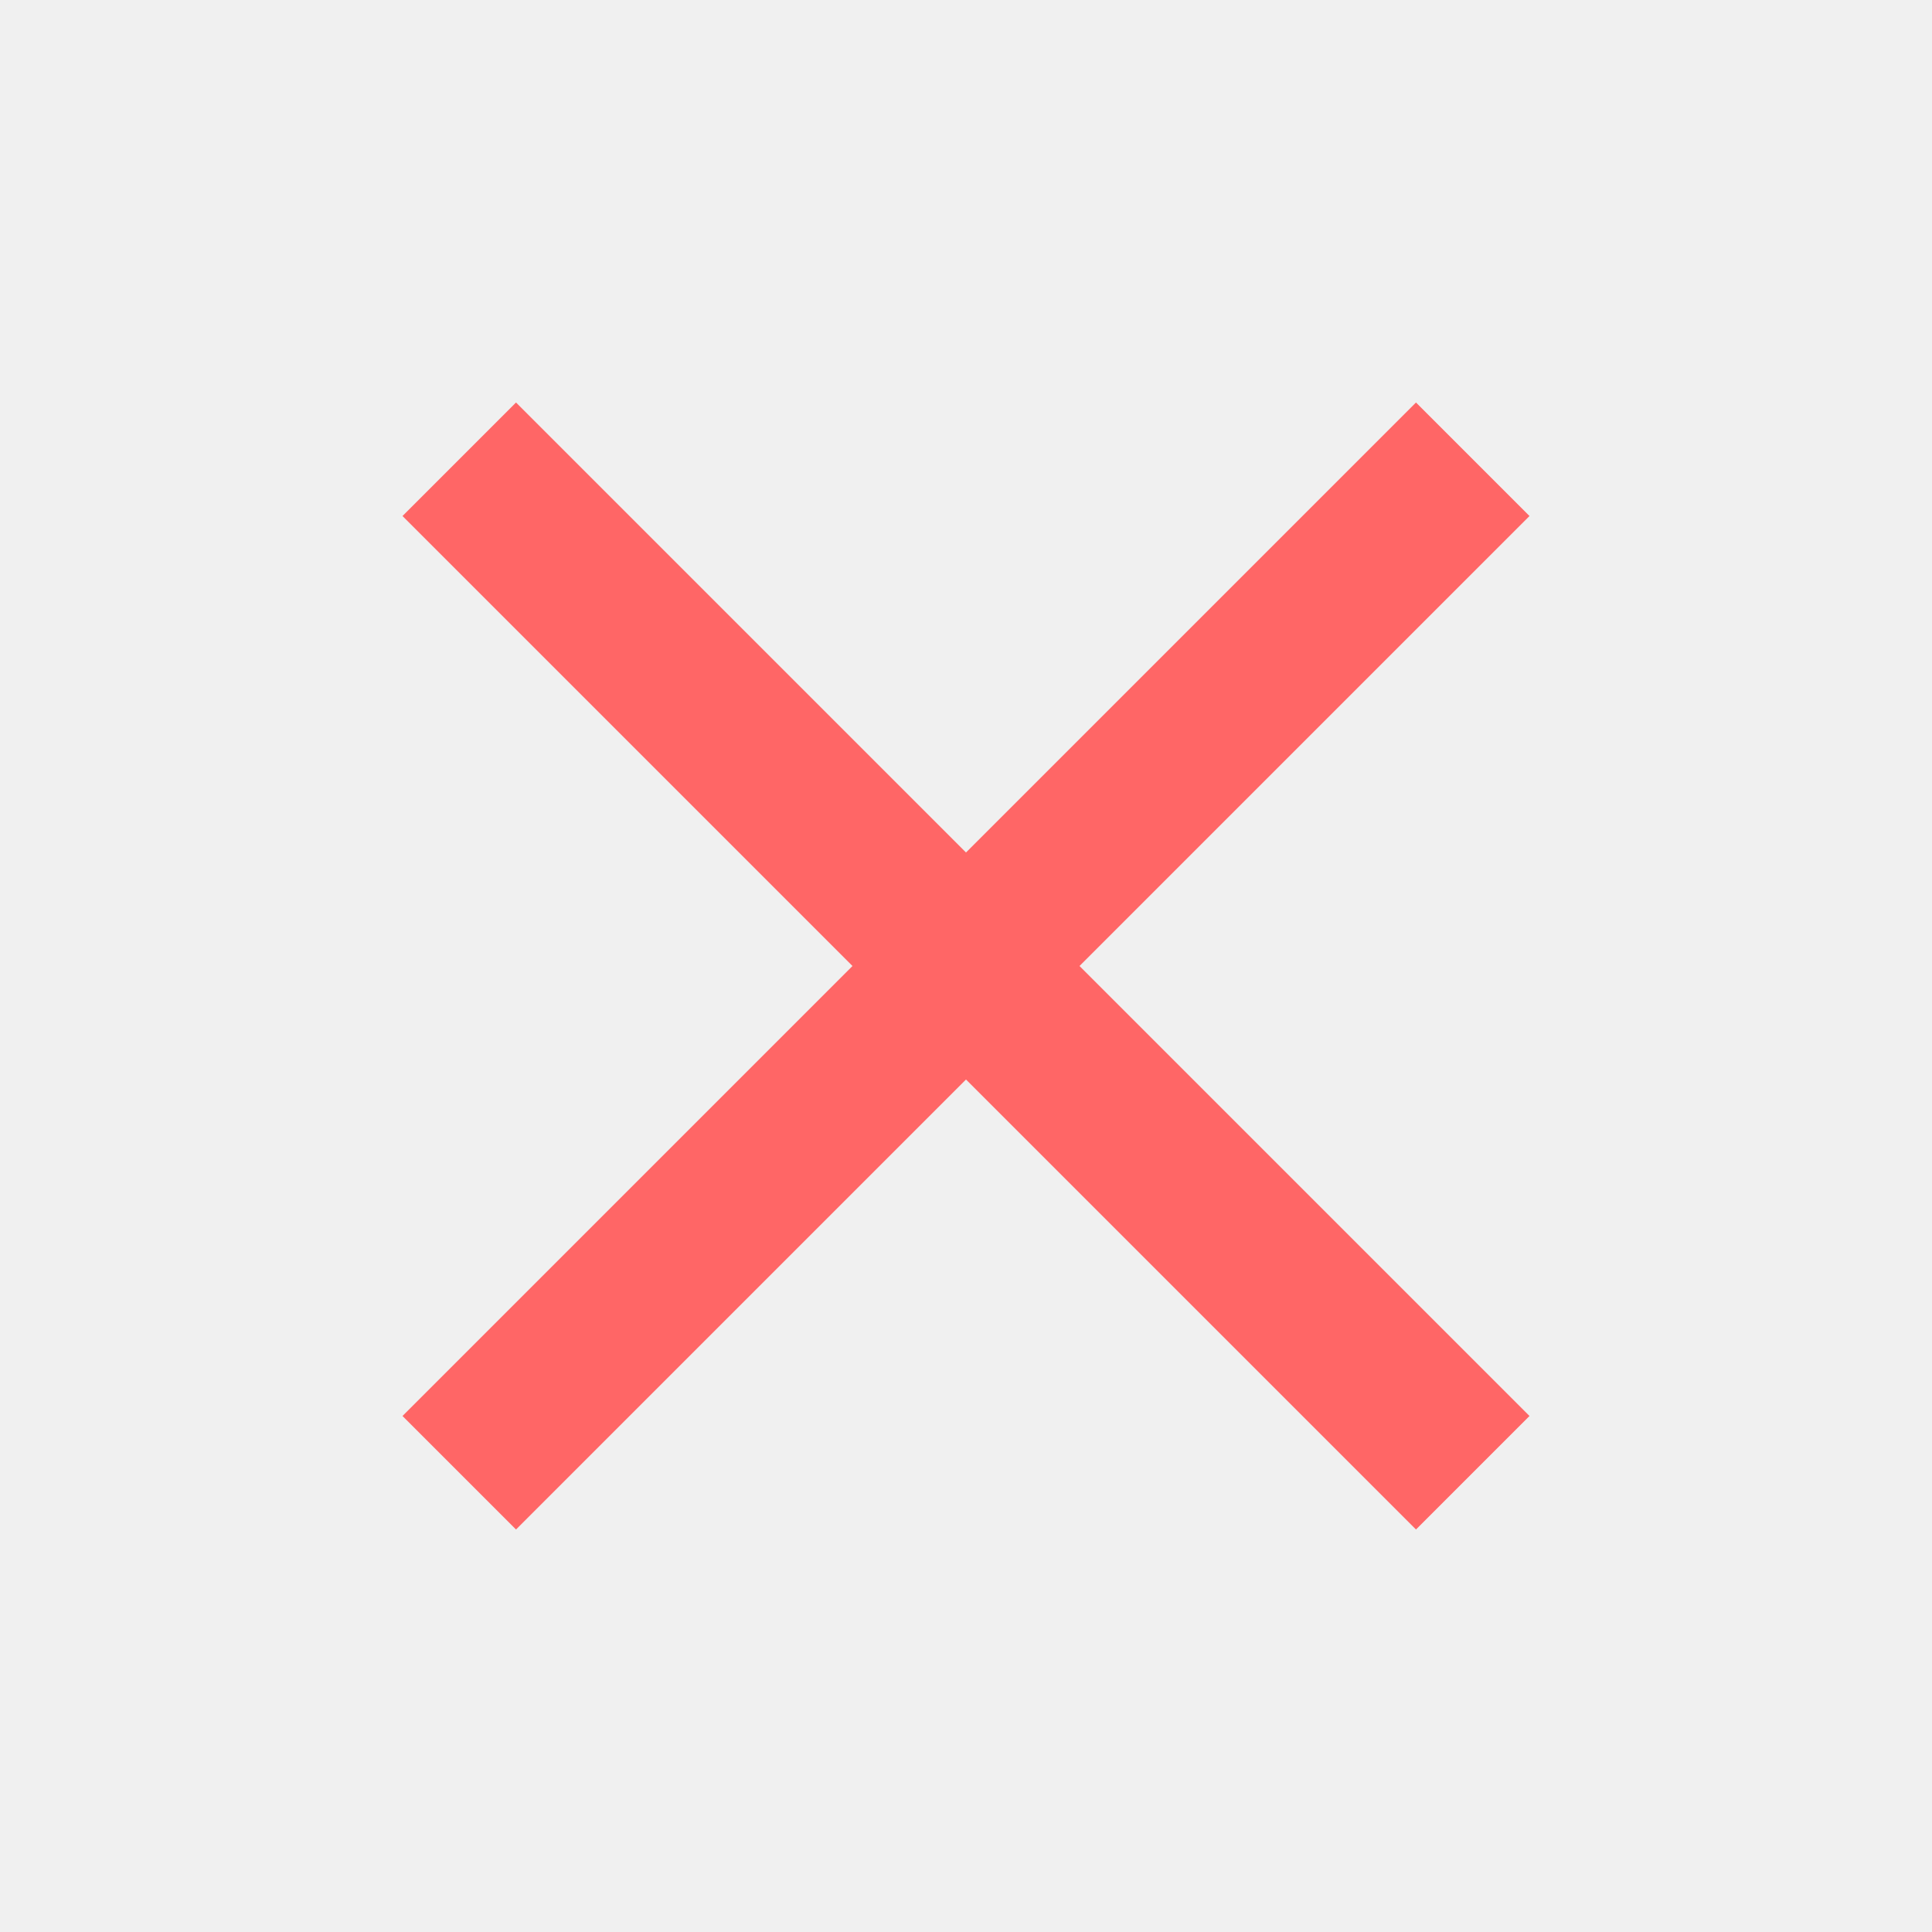
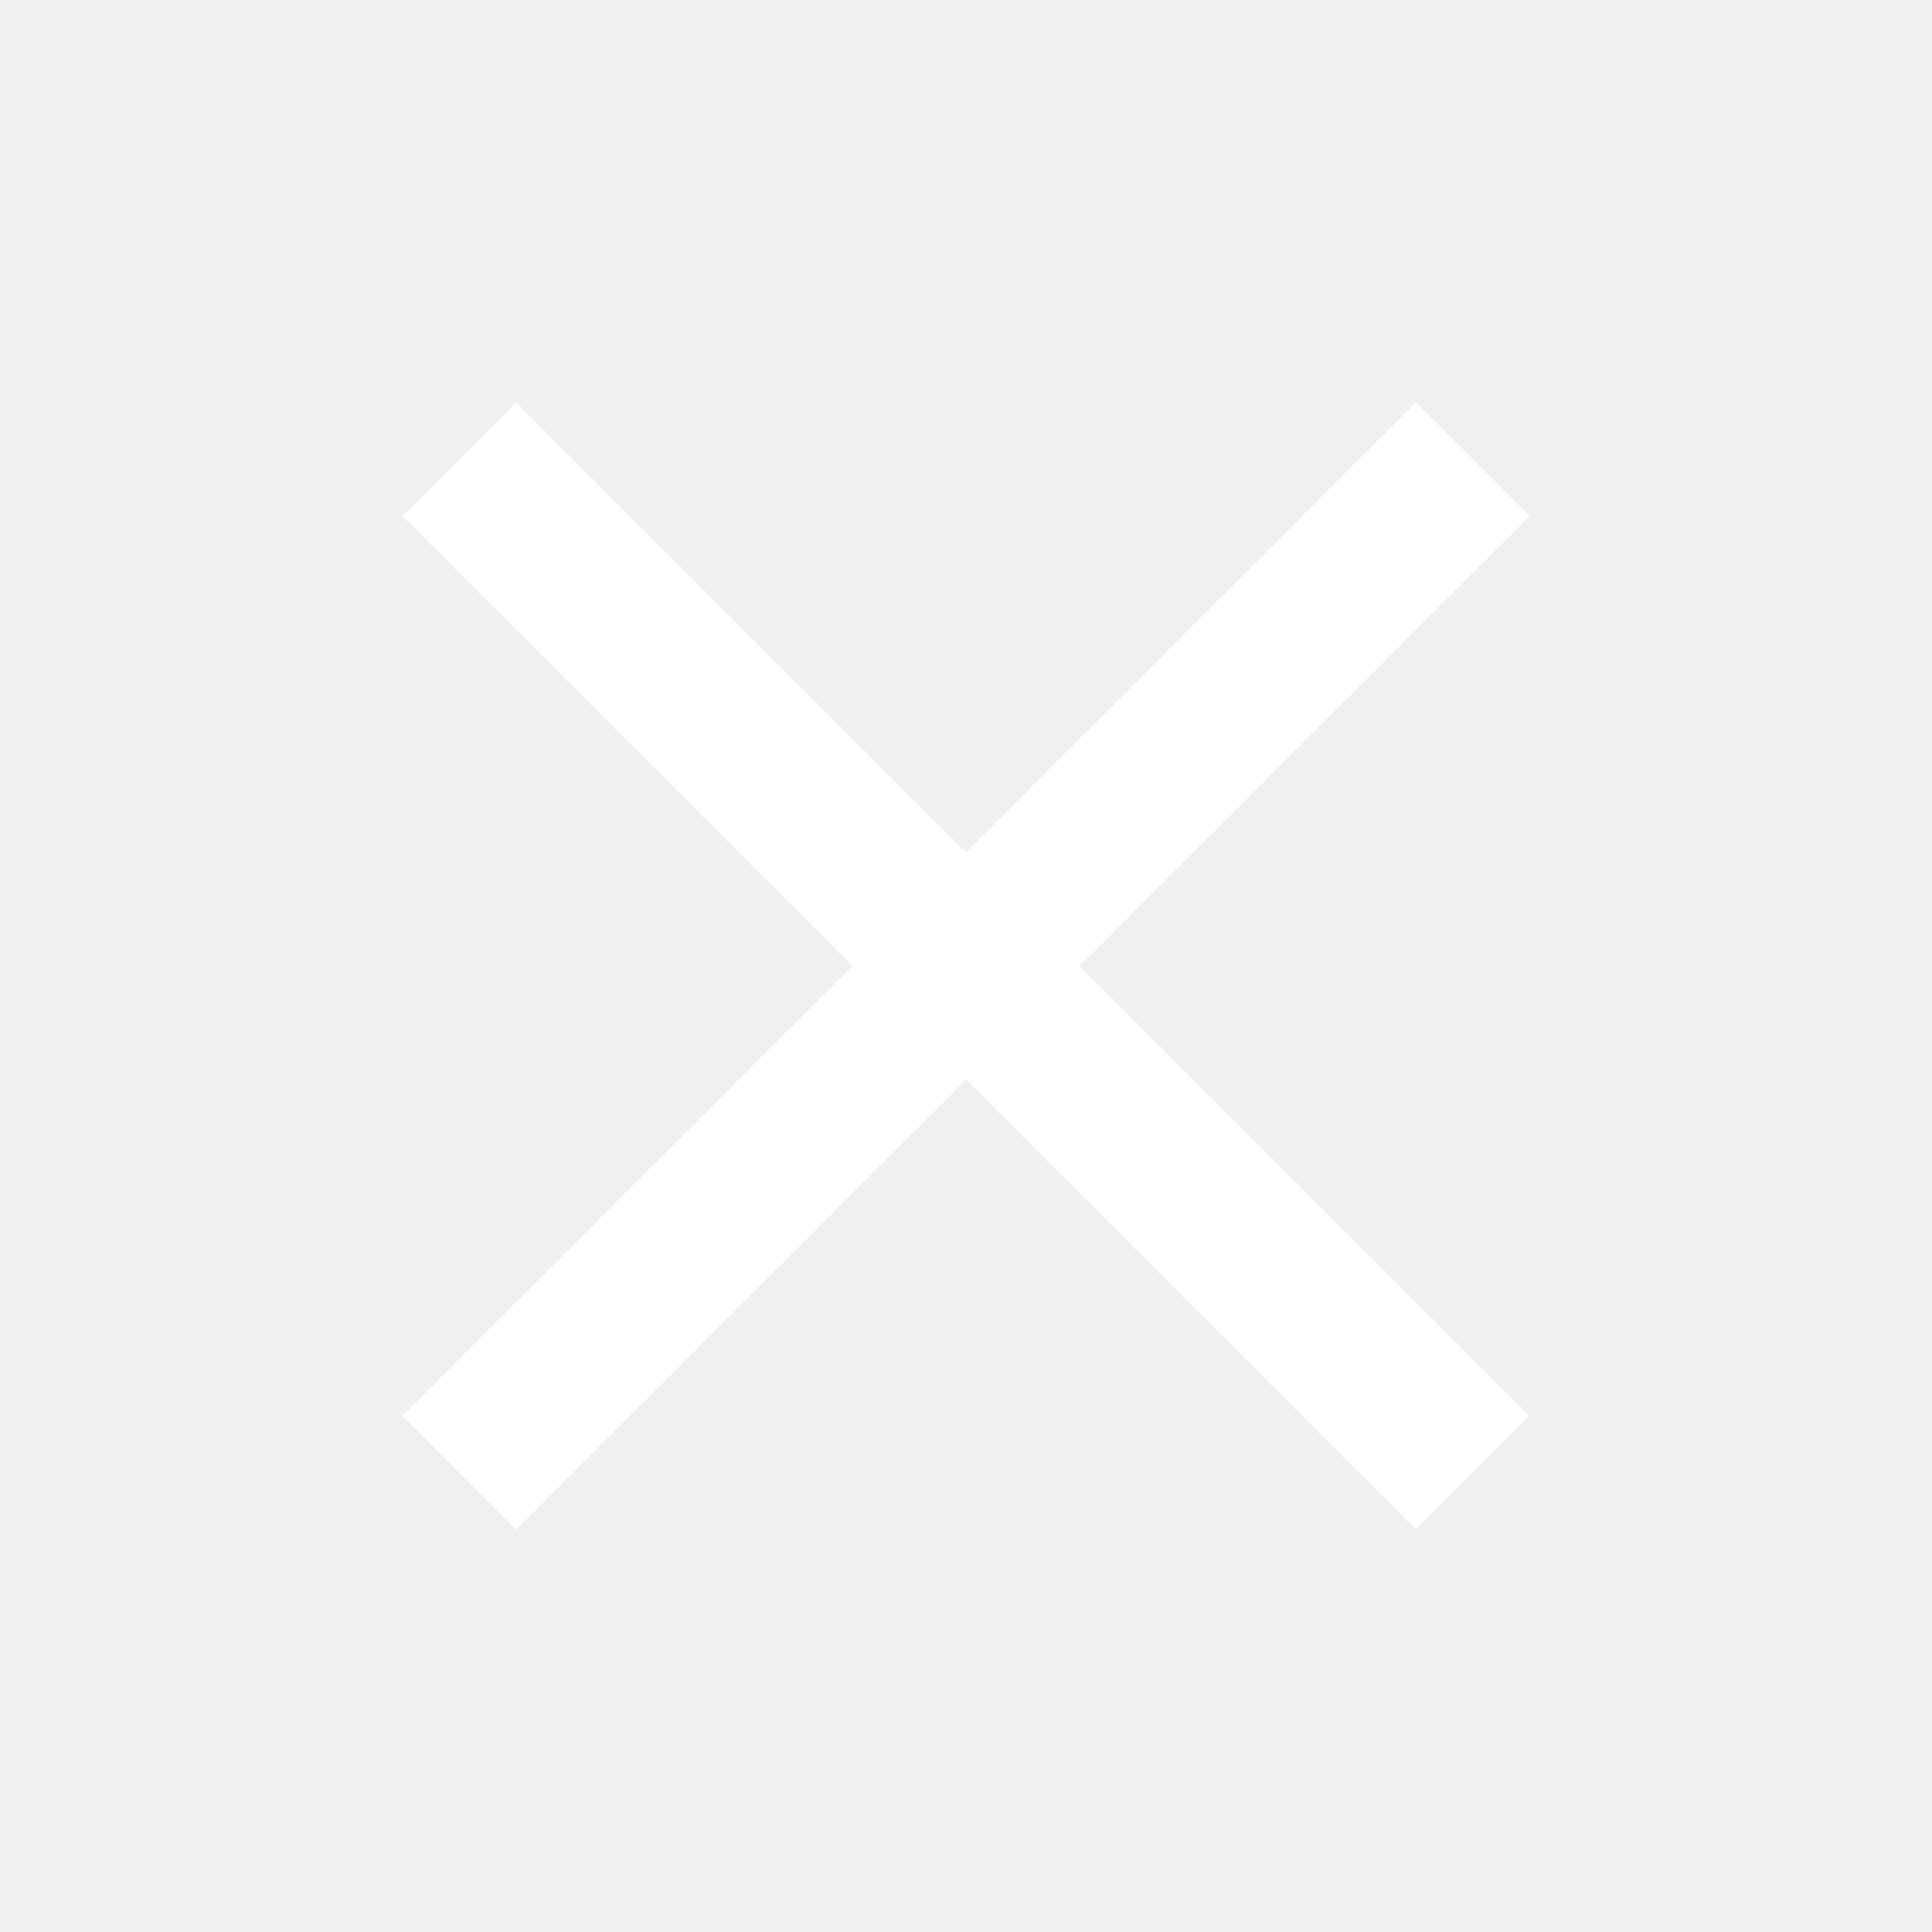
- <svg xmlns="http://www.w3.org/2000/svg" fill="#FF6666" height="24" viewBox="0 0 24 24" width="24">
+ <svg xmlns="http://www.w3.org/2000/svg" fill="#ffffff" height="24" viewBox="0 0 24 24" width="24">
  <path d="M19 6.41L17.59 5 12 10.59 6.41 5 5 6.41 10.59 12 5 17.59 6.41 19 12 13.41 17.59 19 19 17.59 13.41 12z" />
  <path d="M0 0h24v24H0z" fill="none" />
</svg>
